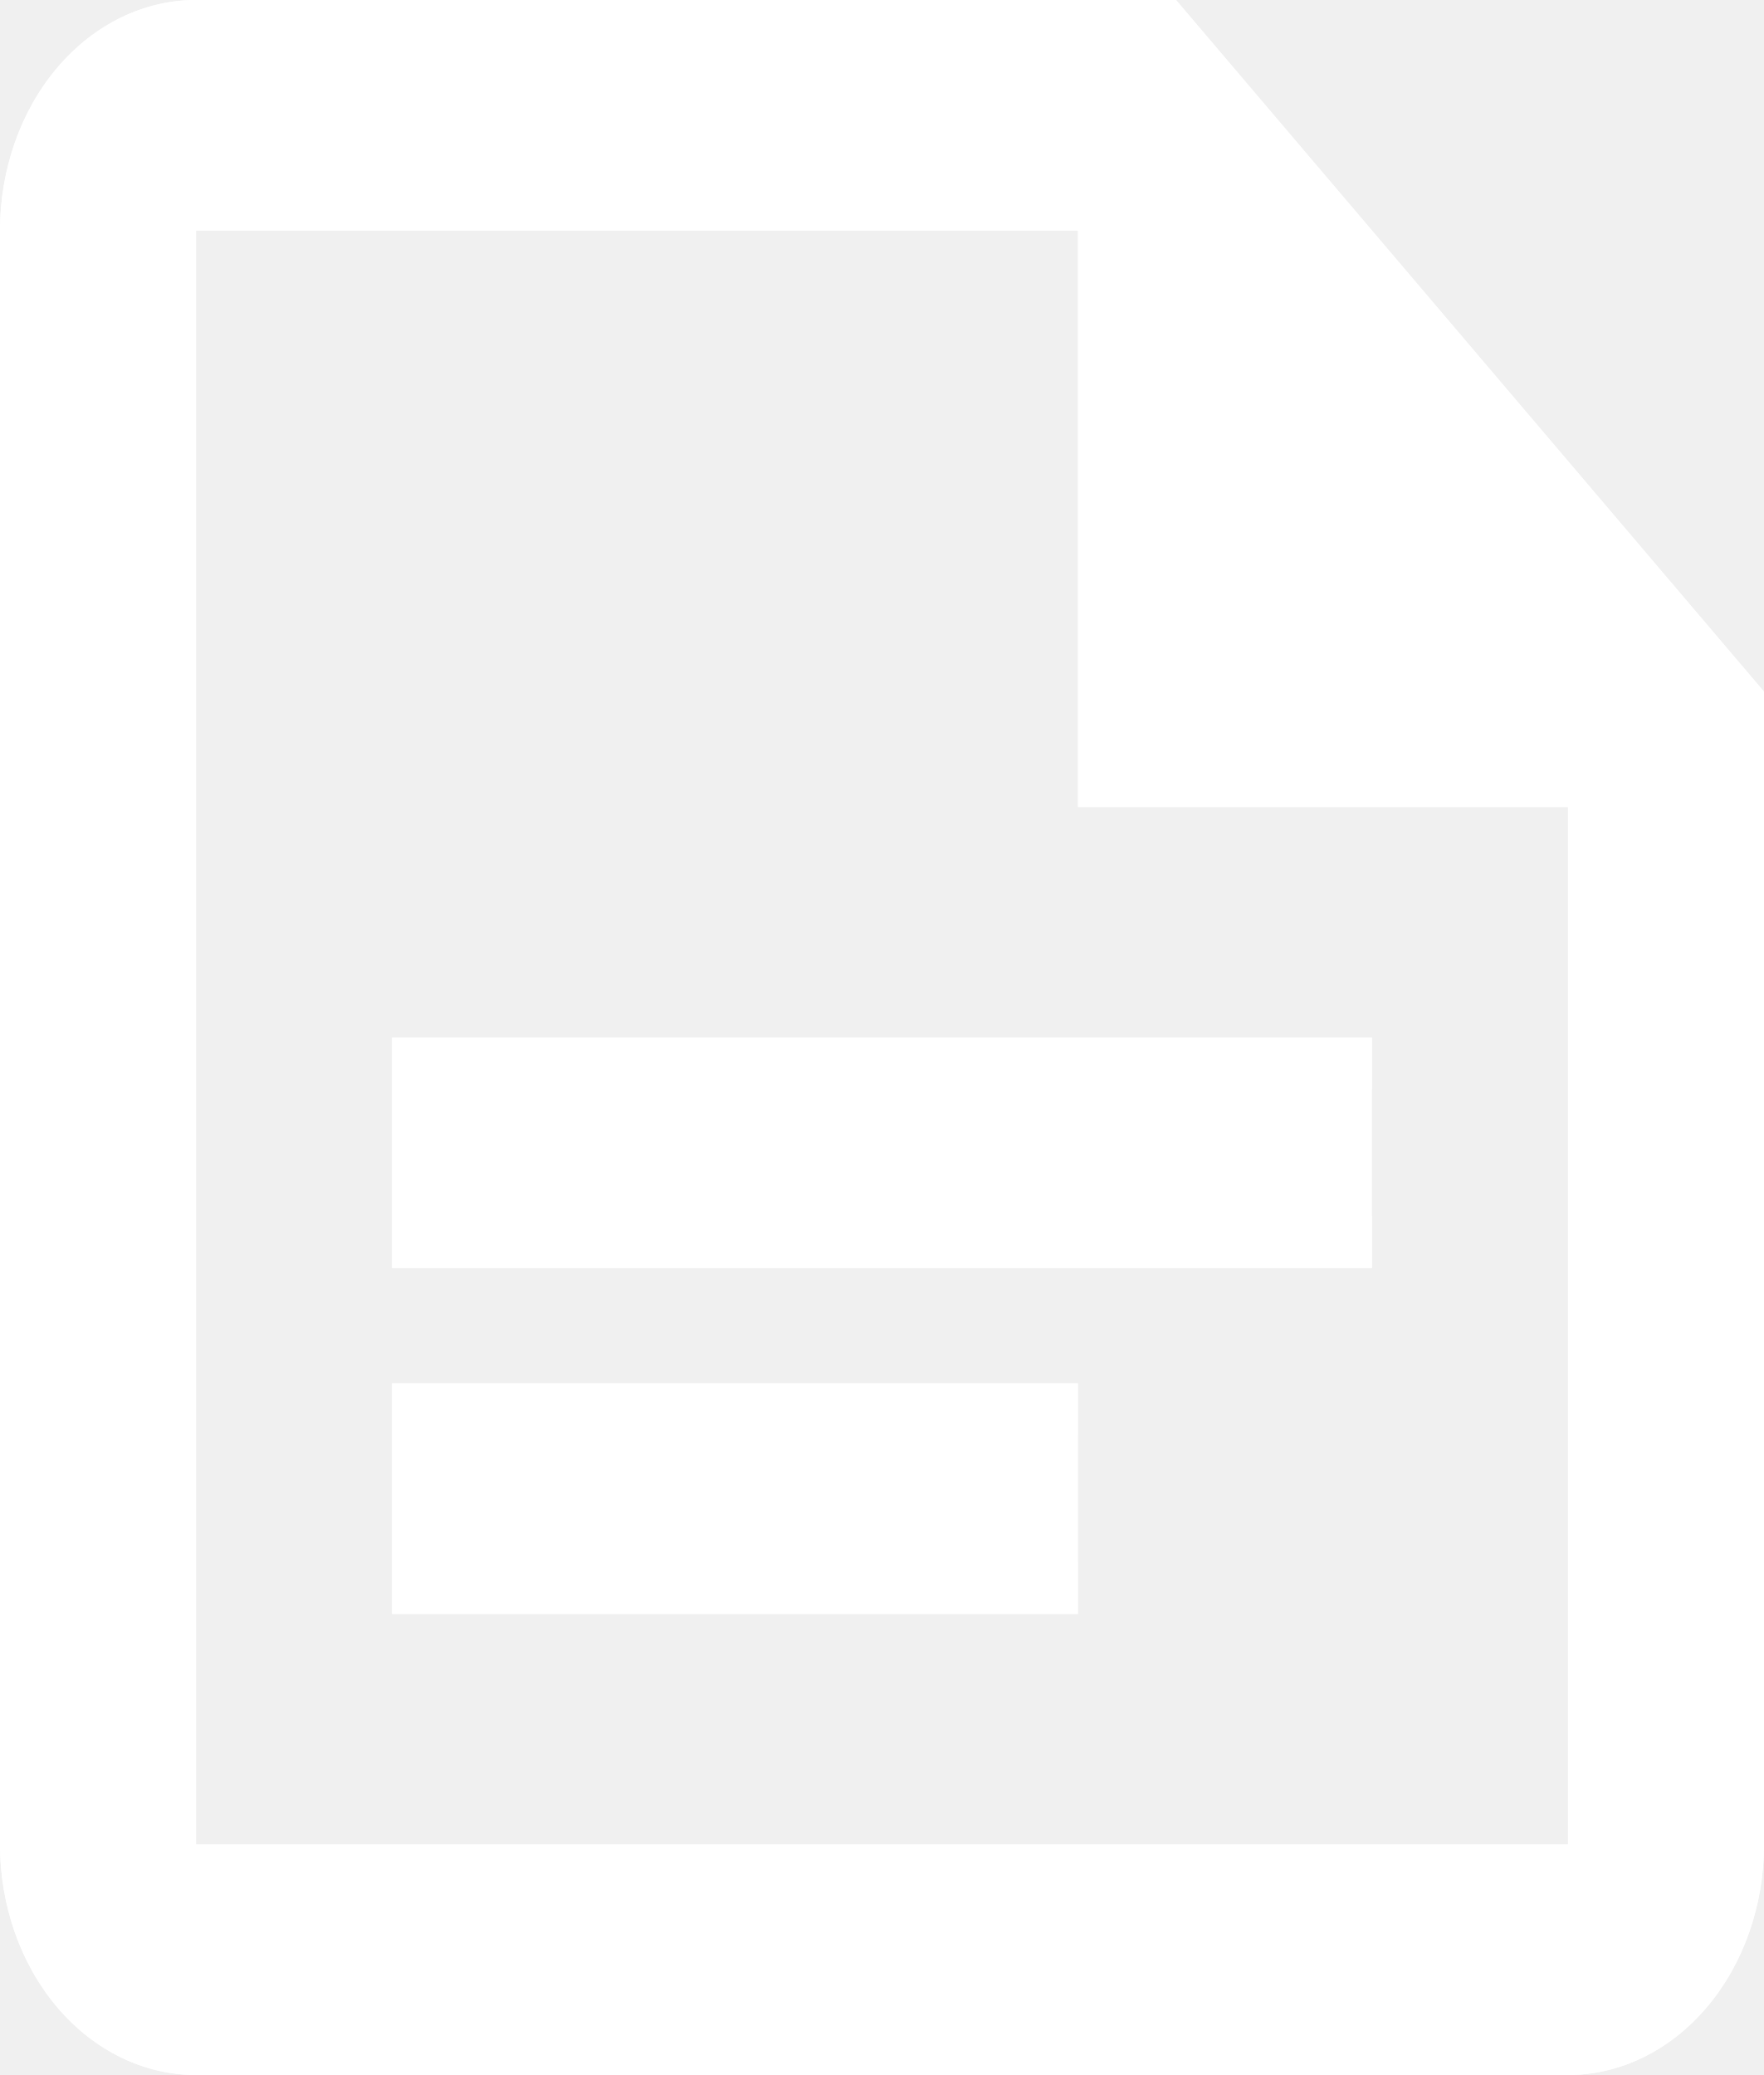
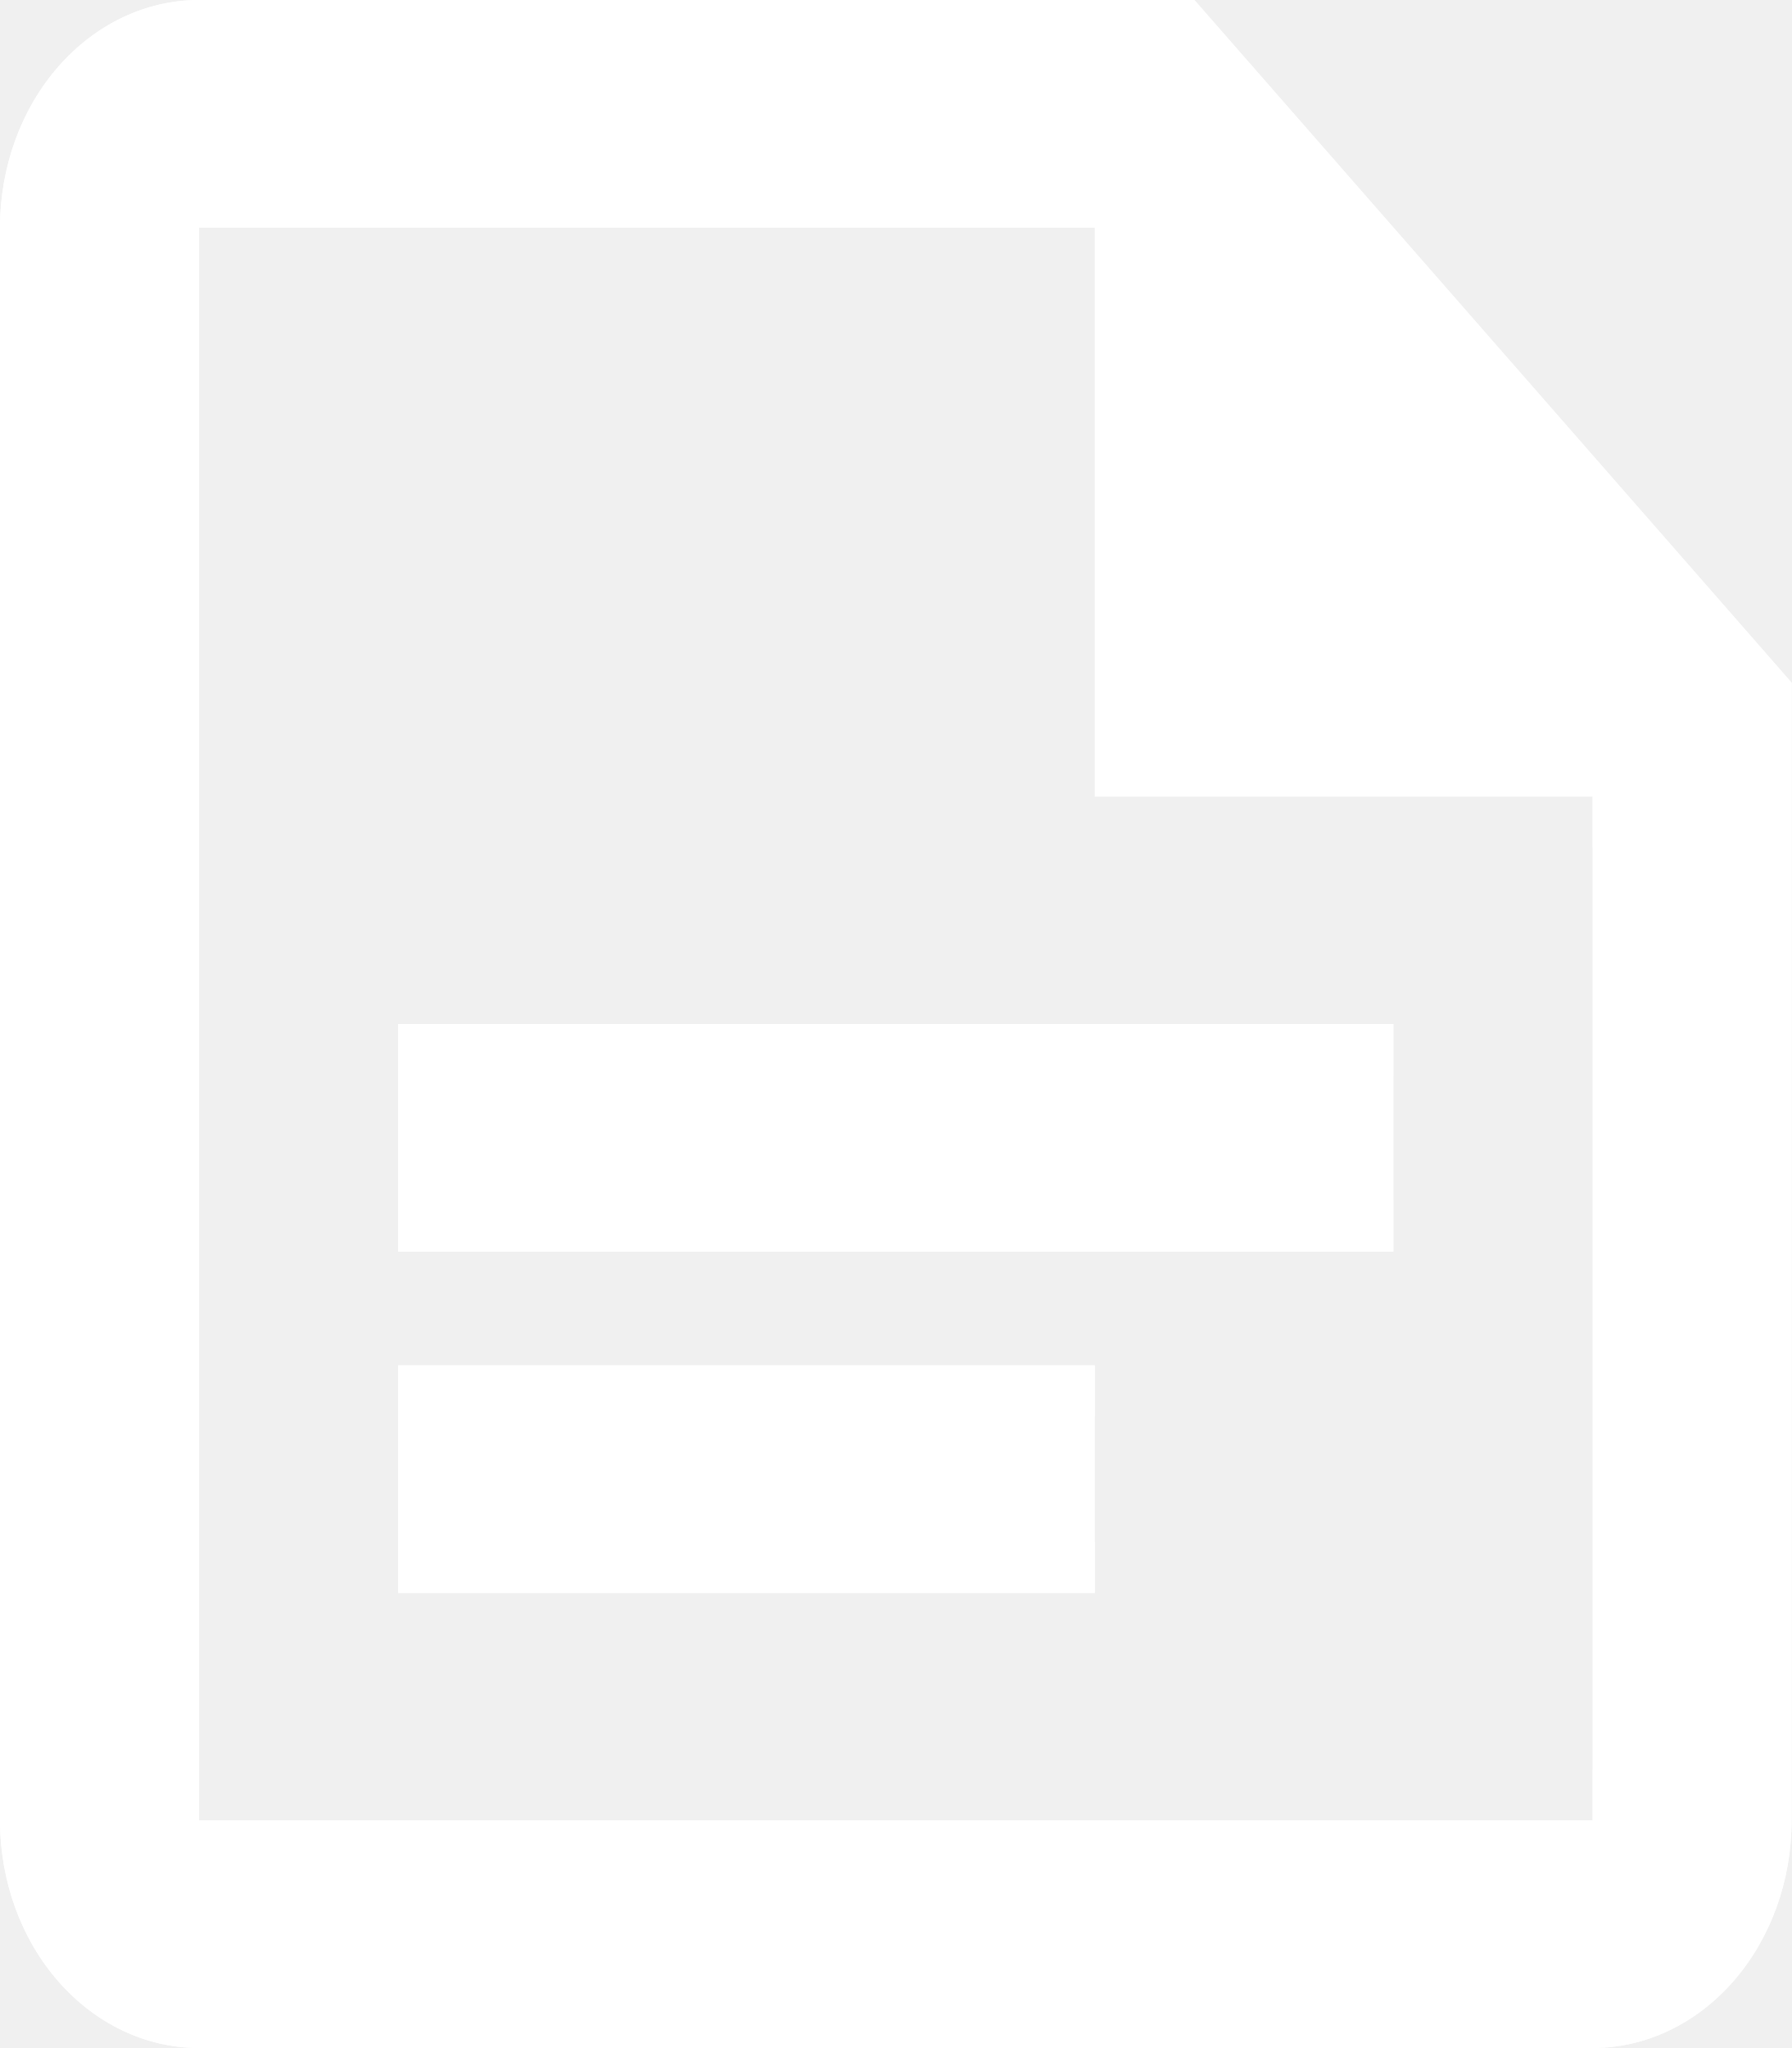
- <svg xmlns="http://www.w3.org/2000/svg" width="34" height="40" viewBox="0 0 34 40" fill="none">
+ <svg xmlns="http://www.w3.org/2000/svg" width="35" height="40" viewBox="0 0 35 40" fill="none">
  <mask id="path-1-inside-1_25_9" fill="white">
-     <path d="M22.667 0H3.778C2.776 0 1.815 0.468 1.106 1.302C0.398 2.135 0 3.266 0 4.444V35.556C0 36.734 0.398 37.865 1.106 38.698C1.815 39.532 2.776 40 3.778 40H30.222C31.224 40 32.185 39.532 32.894 38.698C33.602 37.865 34 36.734 34 35.556V13.333L22.667 0ZM30.222 35.556H3.778V4.444H20.778V15.556H30.222M26.444 24.444H7.556V20H26.444M20.778 31.111H7.556V26.667H20.778" />
+     <path d="M23.333 0H3.889C2.857 0 1.868 0.468 1.139 1.302C0.41 2.135 0 3.266 0 4.444V35.556C0 36.734 0.41 37.865 1.139 38.698C1.868 39.532 2.857 40 3.889 40H31.111C32.142 40 33.132 39.532 33.861 38.698C34.59 37.865 35 36.734 35 35.556V13.333L23.333 0ZM31.111 35.556H3.889V4.444H21.389V15.556H31.111M27.222 24.444H7.778V20H27.222M21.389 31.111H7.778V26.667H21.389" />
  </mask>
-   <path d="M22.667 0H3.778C2.776 0 1.815 0.468 1.106 1.302C0.398 2.135 0 3.266 0 4.444V35.556C0 36.734 0.398 37.865 1.106 38.698C1.815 39.532 2.776 40 3.778 40H30.222C31.224 40 32.185 39.532 32.894 38.698C33.602 37.865 34 36.734 34 35.556V13.333L22.667 0ZM30.222 35.556H3.778V4.444H20.778V15.556H30.222M26.444 24.444H7.556V20H26.444M20.778 31.111H7.556V26.667H20.778" fill="white" />
-   <path d="M22.667 0L23.429 -0.648L23.129 -1H22.667V0ZM3.778 0V-1V0ZM0 4.444H-1H0ZM0 35.556H-1H0ZM34 13.333H35V12.966L34.762 12.686L34 13.333ZM3.778 35.556H2.778V36.556H3.778V35.556ZM3.778 4.444V3.444H2.778V4.444H3.778ZM20.778 4.444H21.778V3.444H20.778V4.444ZM20.778 15.556H19.778V16.556H20.778V15.556ZM7.556 24.444H6.556V25.444H7.556V24.444ZM7.556 20V19H6.556V20H7.556ZM7.556 31.111H6.556V32.111H7.556V31.111ZM7.556 26.667V25.667H6.556V26.667H7.556ZM22.667 -1H3.778V1H22.667V-1ZM3.778 -1C2.453 -1 1.223 -0.38 0.345 0.654L1.868 1.949C2.407 1.316 3.098 1 3.778 1V-1ZM0.345 0.654C-0.53 1.683 -1 3.048 -1 4.444H1C1 3.483 1.326 2.588 1.868 1.949L0.345 0.654ZM-1 4.444V35.556H1V4.444H-1ZM-1 35.556C-1 36.952 -0.53 38.317 0.345 39.346L1.868 38.051C1.326 37.413 1 36.517 1 35.556H-1ZM0.345 39.346C1.223 40.38 2.453 41 3.778 41V39C3.098 39 2.407 38.684 1.868 38.051L0.345 39.346ZM3.778 41H30.222V39H3.778V41ZM30.222 41C31.547 41 32.777 40.38 33.656 39.346L32.132 38.051C31.593 38.684 30.902 39 30.222 39V41ZM33.656 39.346C34.53 38.317 35 36.952 35 35.556H33C33 36.517 32.674 37.413 32.132 38.051L33.656 39.346ZM35 35.556V13.333H33V35.556H35ZM34.762 12.686L23.429 -0.648L21.905 0.648L33.238 13.981L34.762 12.686ZM30.222 34.556H3.778V36.556H30.222V34.556ZM4.778 35.556V4.444H2.778V35.556H4.778ZM3.778 5.444H20.778V3.444H3.778V5.444ZM19.778 4.444V15.556H21.778V4.444H19.778ZM20.778 16.556H30.222V14.556H20.778V16.556ZM26.444 23.444H7.556V25.444H26.444V23.444ZM8.556 24.444V20H6.556V24.444H8.556ZM7.556 21H26.444V19H7.556V21ZM20.778 30.111H7.556V32.111H20.778V30.111ZM8.556 31.111V26.667H6.556V31.111H8.556ZM7.556 27.667H20.778V25.667H7.556V27.667Z" fill="white" mask="url(#path-1-inside-1_25_9)" />
+   <path d="M23.333 0H3.889C2.857 0 1.868 0.468 1.139 1.302C0.41 2.135 0 3.266 0 4.444V35.556C0 36.734 0.41 37.865 1.139 38.698C1.868 39.532 2.857 40 3.889 40H31.111C32.142 40 33.132 39.532 33.861 38.698C34.59 37.865 35 36.734 35 35.556V13.333L23.333 0ZM31.111 35.556H3.889V4.444H21.389V15.556H31.111M27.222 24.444H7.778V20H27.222M21.389 31.111H7.778V26.667H21.389" fill="white" />
+   <path d="M23.333 0L24.086 -0.659L23.787 -1H23.333V0ZM3.889 0V-1V0ZM0 4.444H-1H0ZM0 35.556H-1H0ZM35 13.333H36V12.958L35.753 12.675L35 13.333ZM3.889 35.556H2.889V36.556H3.889V35.556ZM3.889 4.444V3.444H2.889V4.444H3.889ZM21.389 4.444H22.389V3.444H21.389V4.444ZM21.389 15.556H20.389V16.556H21.389V15.556ZM7.778 24.444H6.778V25.444H7.778V24.444ZM7.778 20V19H6.778V20H7.778ZM7.778 31.111H6.778V32.111H7.778V31.111ZM7.778 26.667V25.667H6.778V26.667H7.778ZM23.333 -1H3.889V1H23.333V-1ZM3.889 -1C2.546 -1 1.29 -0.389 0.386 0.643L1.892 1.96C2.447 1.326 3.169 1 3.889 1V-1ZM0.386 0.643C-0.513 1.671 -1 3.04 -1 4.444H1C1 3.491 1.333 2.599 1.892 1.96L0.386 0.643ZM-1 4.444V35.556H1V4.444H-1ZM-1 35.556C-1 36.96 -0.513 38.329 0.386 39.357L1.892 38.04C1.333 37.401 1 36.509 1 35.556H-1ZM0.386 39.357C1.29 40.389 2.546 41 3.889 41V39C3.169 39 2.447 38.674 1.892 38.04L0.386 39.357ZM3.889 41H31.111V39H3.889V41ZM31.111 41C32.454 41 33.71 40.389 34.614 39.357L33.108 38.04C32.553 38.674 31.831 39 31.111 39V41ZM34.614 39.357C35.513 38.329 36 36.96 36 35.556H34C34 36.509 33.667 37.401 33.108 38.04L34.614 39.357ZM36 35.556V13.333H34V35.556H36ZM35.753 12.675L24.086 -0.659L22.581 0.659L34.247 13.992L35.753 12.675ZM31.111 34.556H3.889V36.556H31.111V34.556ZM4.889 35.556V4.444H2.889V35.556H4.889ZM3.889 5.444H21.389V3.444H3.889V5.444ZM20.389 4.444V15.556H22.389V4.444H20.389ZM21.389 16.556H31.111V14.556H21.389V16.556ZM27.222 23.444H7.778V25.444H27.222V23.444ZM8.778 24.444V20H6.778V24.444H8.778ZM7.778 21H27.222V19H7.778V21ZM21.389 30.111H7.778V32.111H21.389V30.111ZM8.778 31.111V26.667H6.778V31.111H8.778ZM7.778 27.667H21.389V25.667H7.778V27.667Z" fill="white" mask="url(#path-1-inside-1_25_9)" />
</svg>
